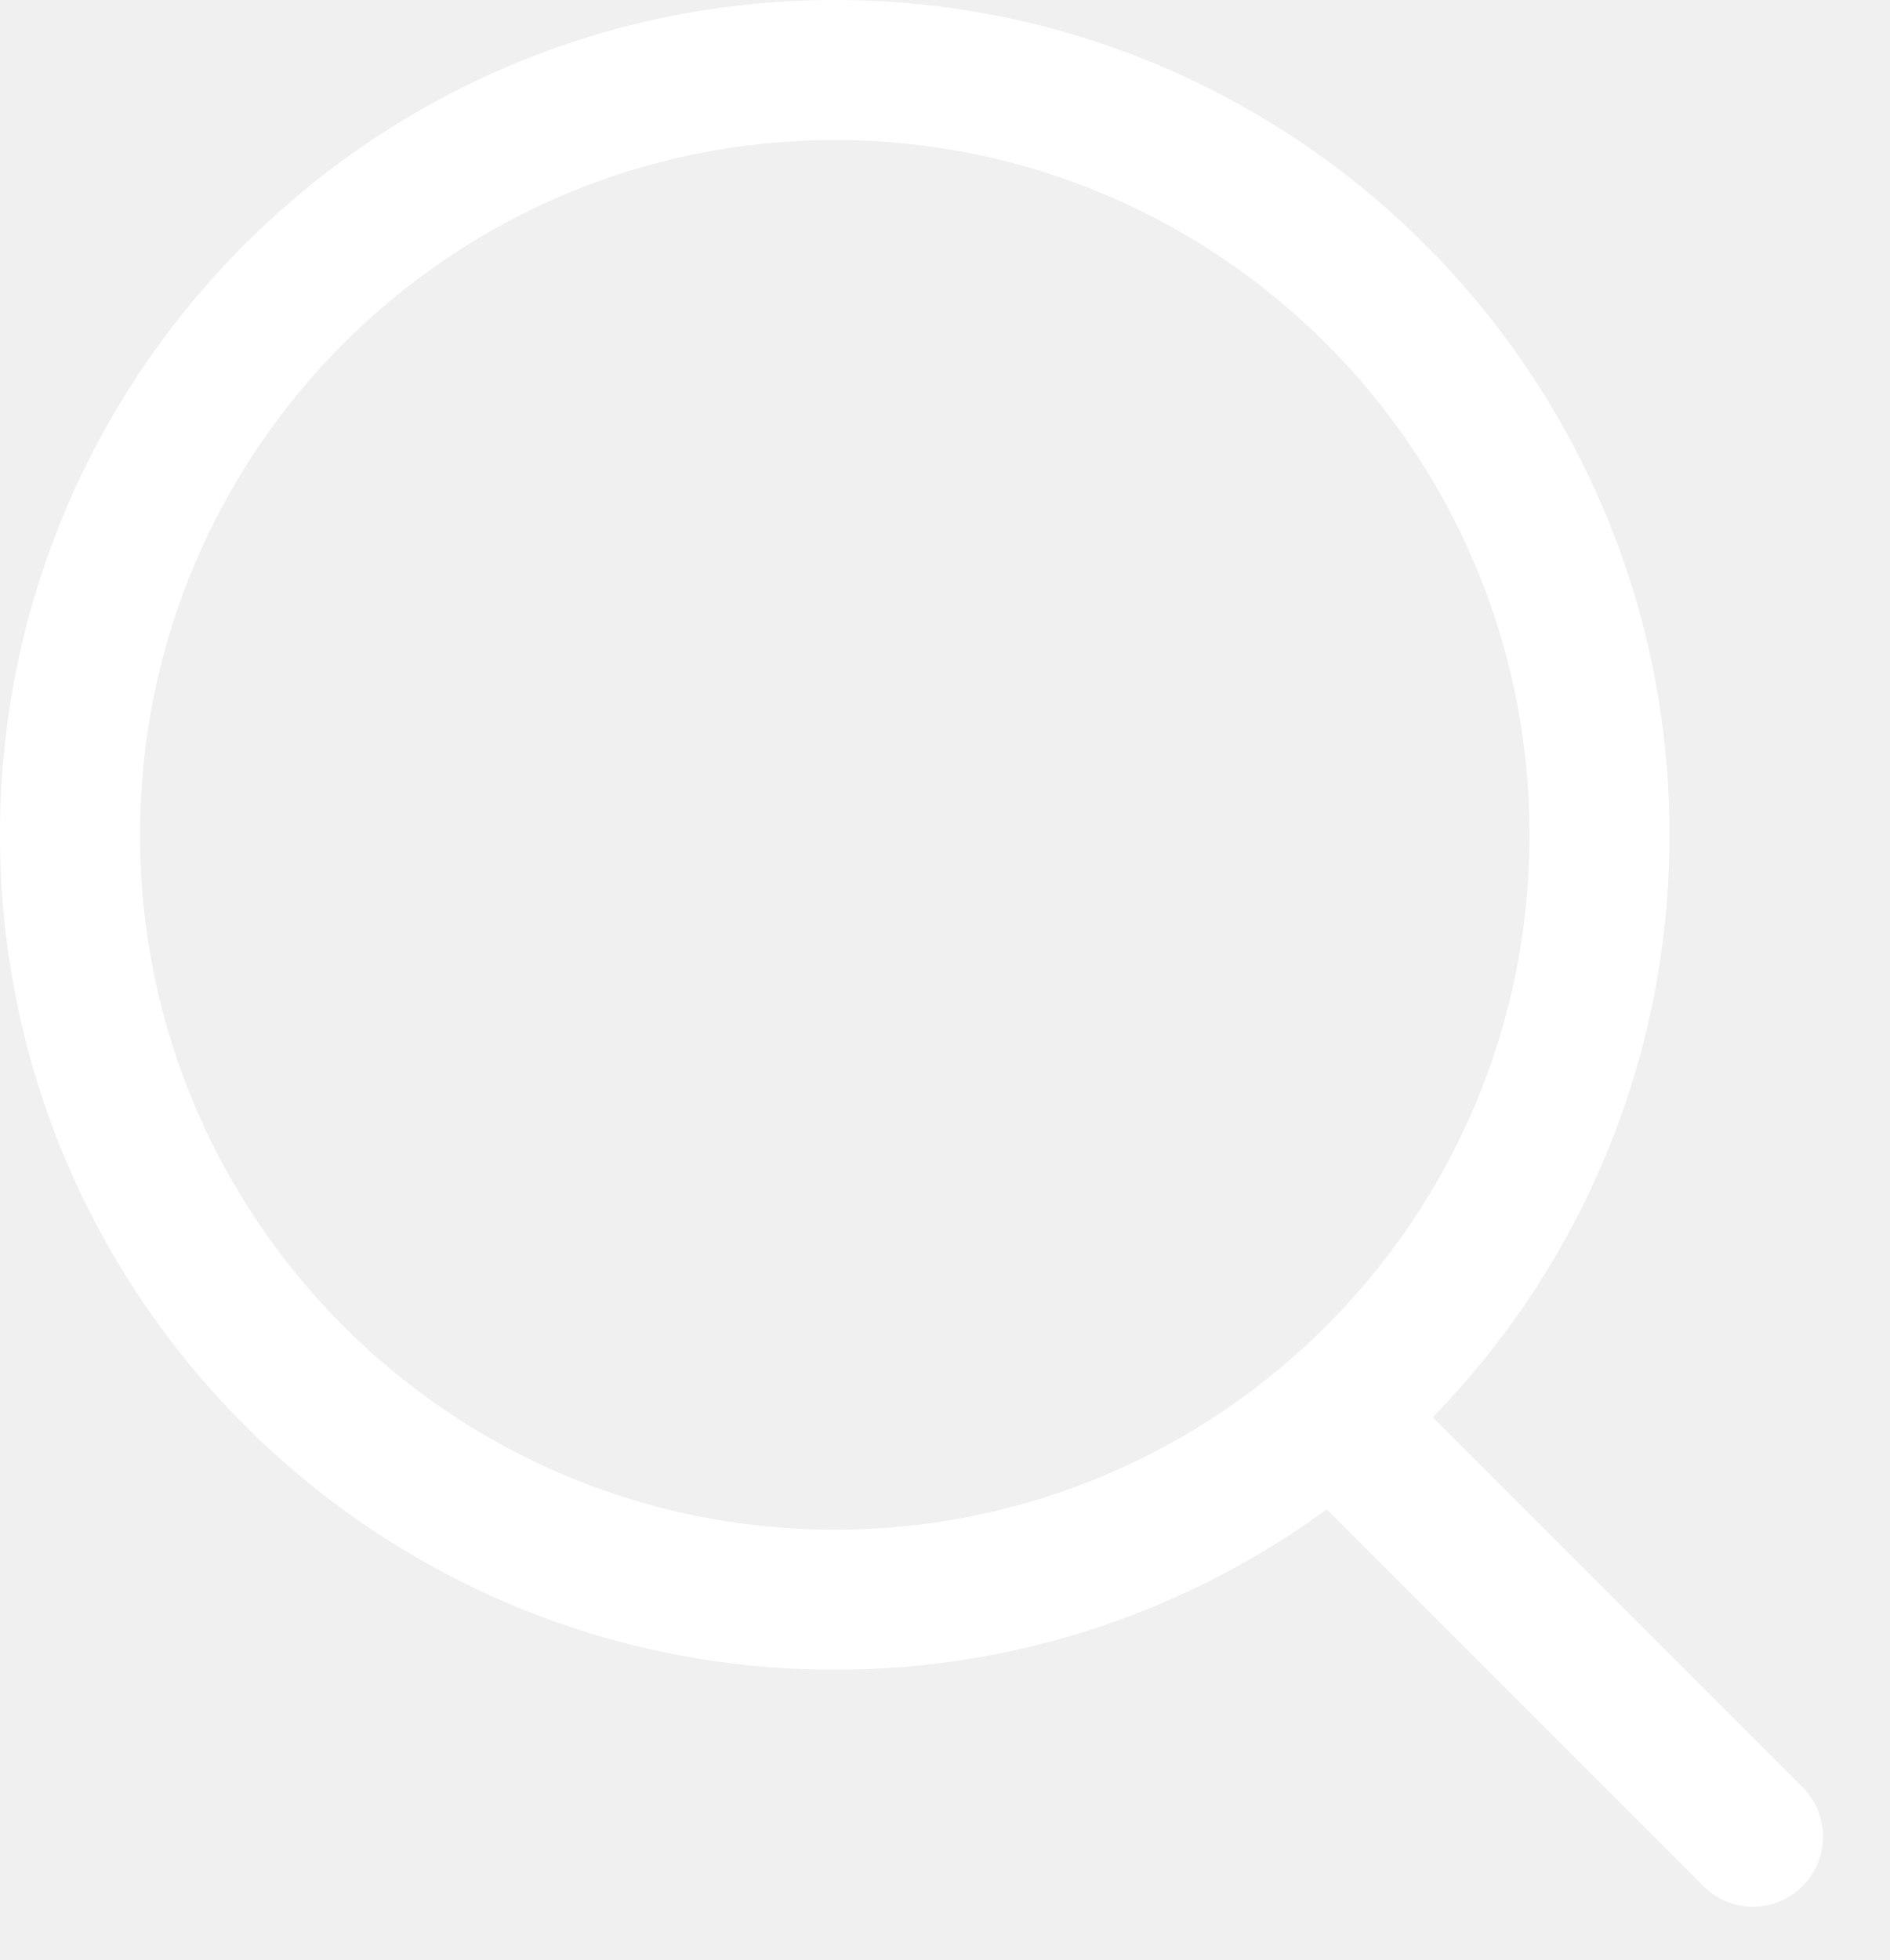
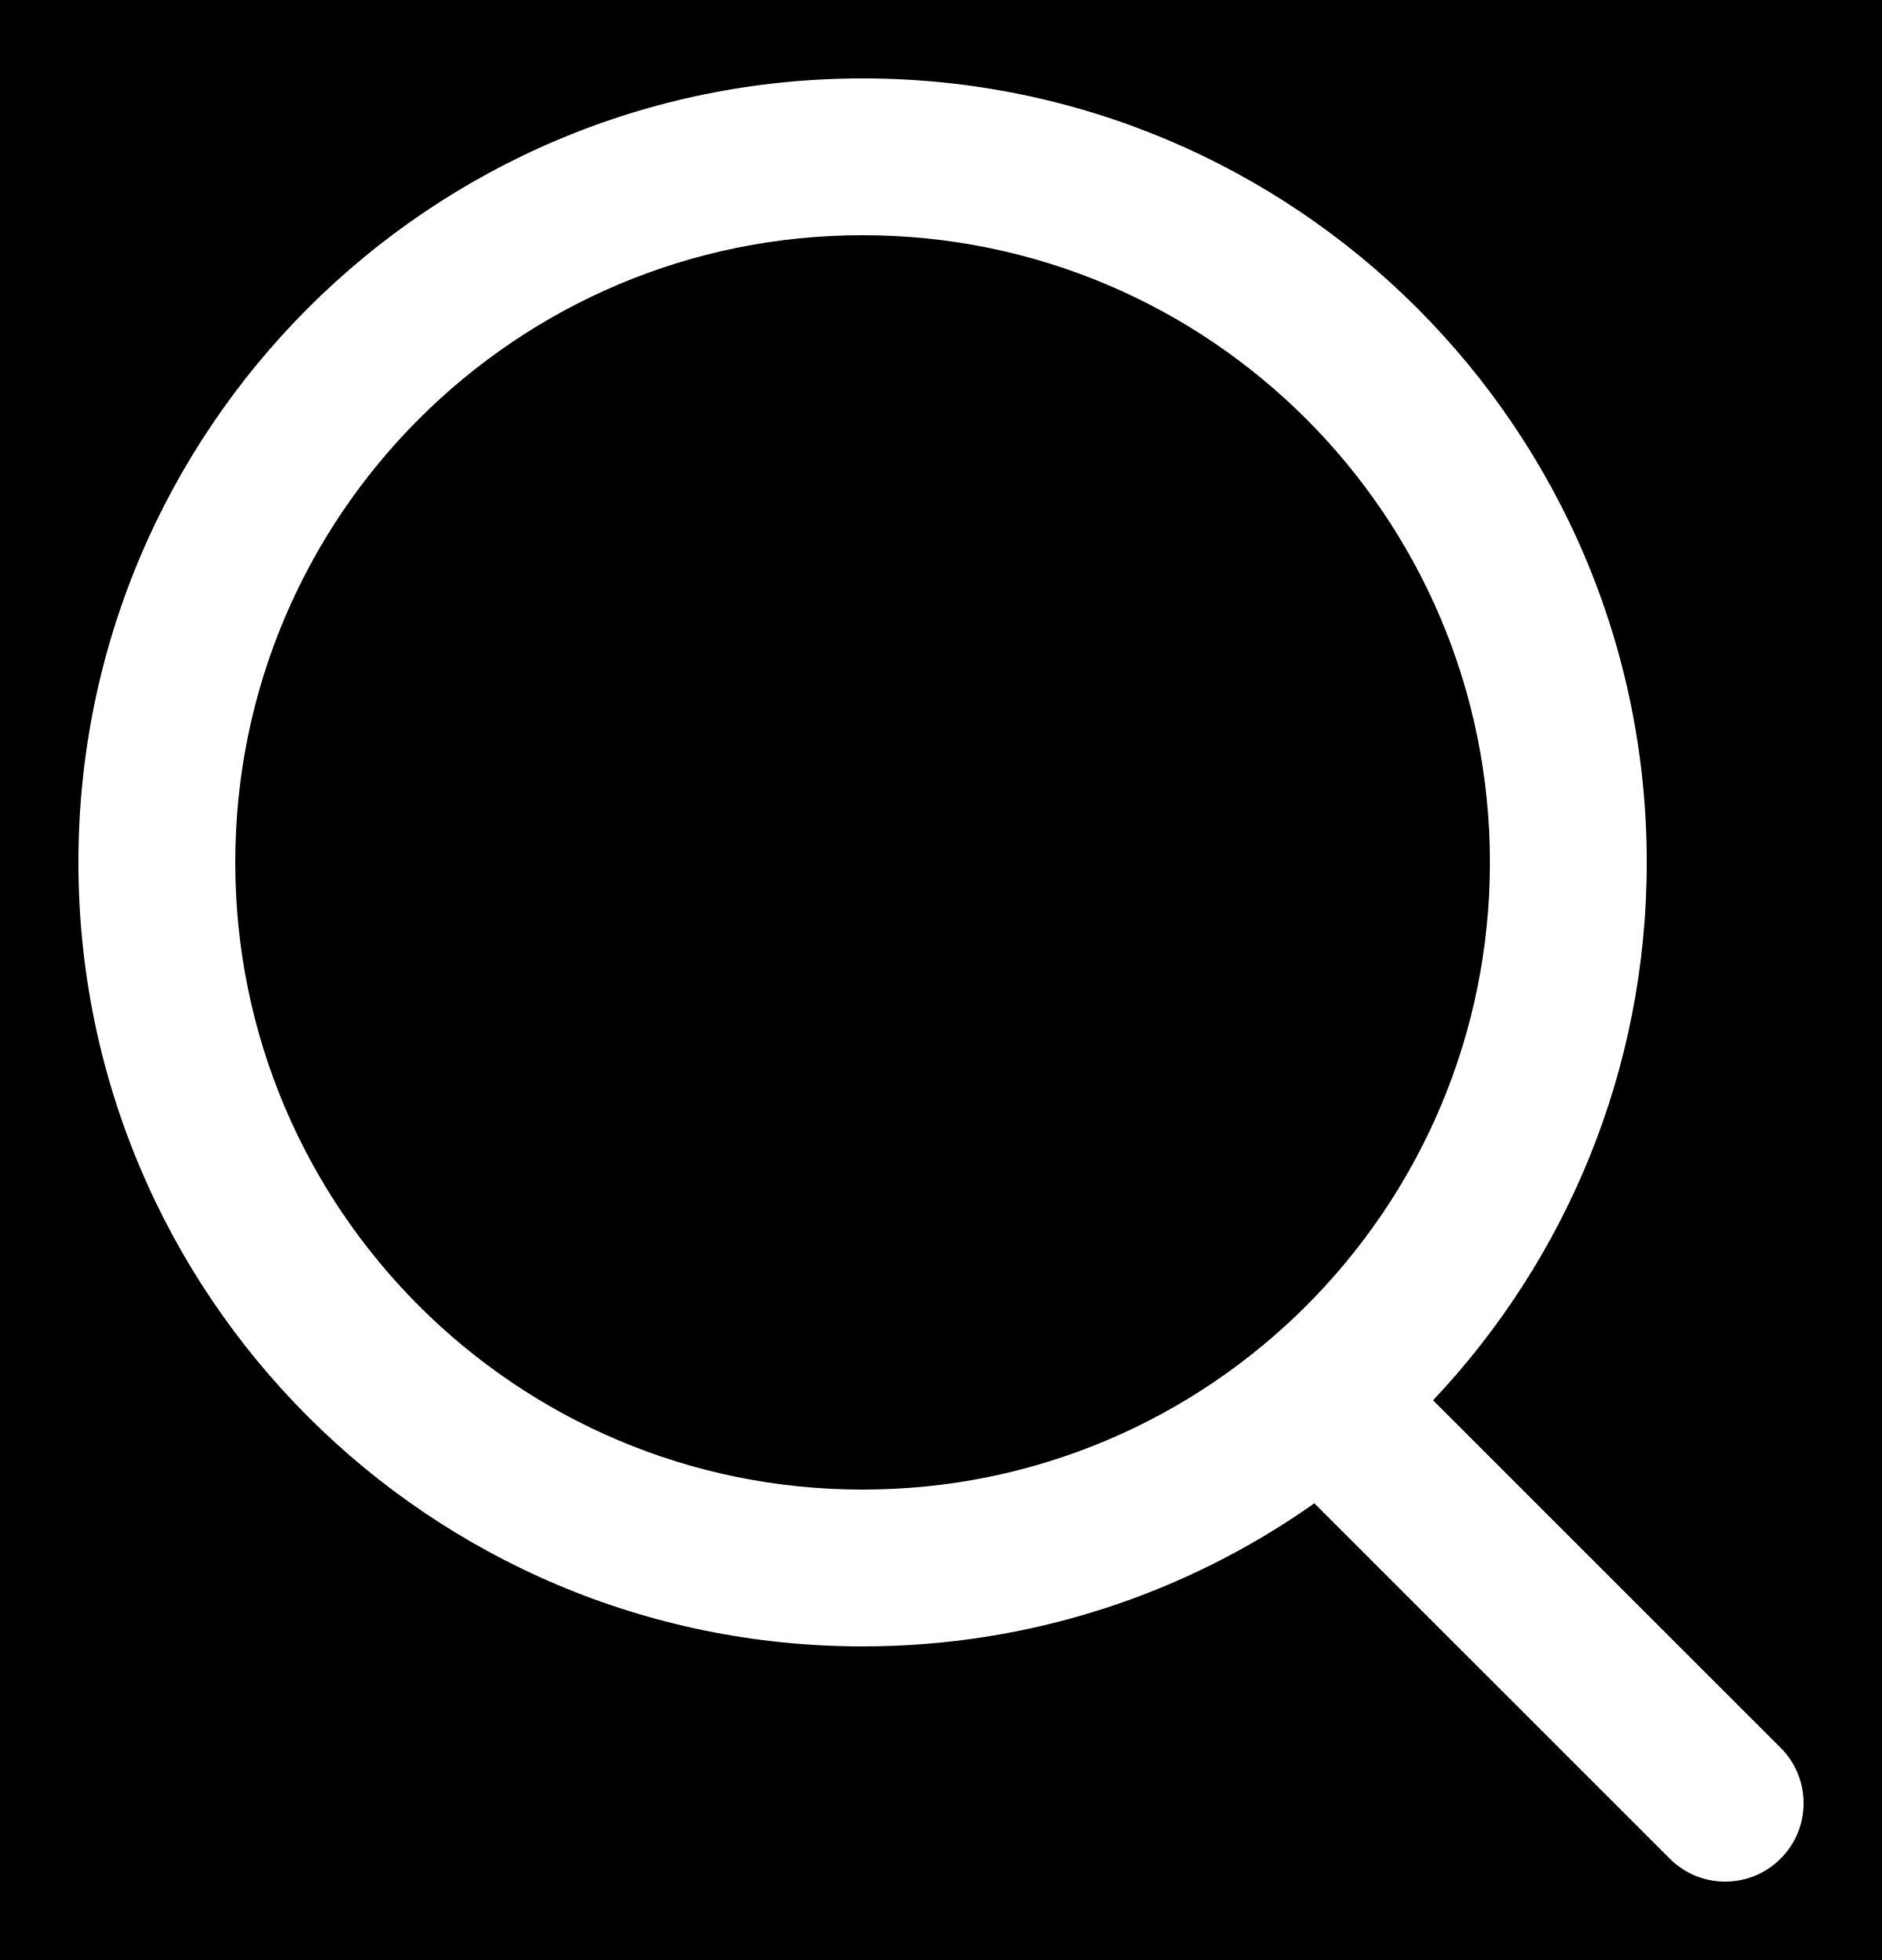
- <svg xmlns="http://www.w3.org/2000/svg" width="27" height="28" viewBox="0 0 27 28" fill="none">
-   <path fill-rule="evenodd" clip-rule="evenodd" d="M21.853 11.926C21.853 17.409 17.409 21.853 11.926 21.853C6.444 21.853 2 17.409 2 11.926C2 6.444 6.444 2 11.926 2C17.409 2 21.853 6.444 21.853 11.926ZM18.955 21.562C16.984 23.003 14.555 23.853 11.926 23.853C5.34 23.853 0 18.513 0 11.926C0 5.34 5.34 0 11.926 0C18.513 0 23.853 5.34 23.853 11.926C23.853 15.163 22.563 18.099 20.47 20.248L25.753 25.531C26.143 25.921 26.143 26.555 25.753 26.945C25.362 27.336 24.729 27.336 24.338 26.945L18.955 21.562Z" fill="white" />
+ <svg xmlns="http://www.w3.org/2000/svg" width="24px" height="25px" viewBox="0 0 24 25" version="1.1">
+   <g id="Page-1" stroke="none" stroke-width="1" fill="none" fill-rule="evenodd">
+     <g id="Group">
+       <rect id="Rectangle" fill="#000000" x="0" y="0" width="24" height="25" />
+       <g id="search" transform="translate(1, 1)" fill="#FFFFFF">
+         <path d="M18,10 C18,14.418 14.418,18 10,18 C5.582,18 2,14.418 2,10 C2,5.582 5.582,2 10,2 C14.418,2 18,5.582 18,10 Z M15.761,18.175 C14.132,19.325 12.145,20 10,20 C4.477,20 0,15.523 0,10 C0,4.477 4.477,0 10,0 C15.523,0 20,4.477 20,10 C20,12.656 18.965,15.07 17.275,16.861 L21.707,21.293 C22.098,21.683 22.098,22.317 21.707,22.707 C21.317,23.098 20.683,23.098 20.293,22.707 L15.761,18.175 Z" id="Shape" />
+       </g>
+     </g>
+   </g>
</svg>
